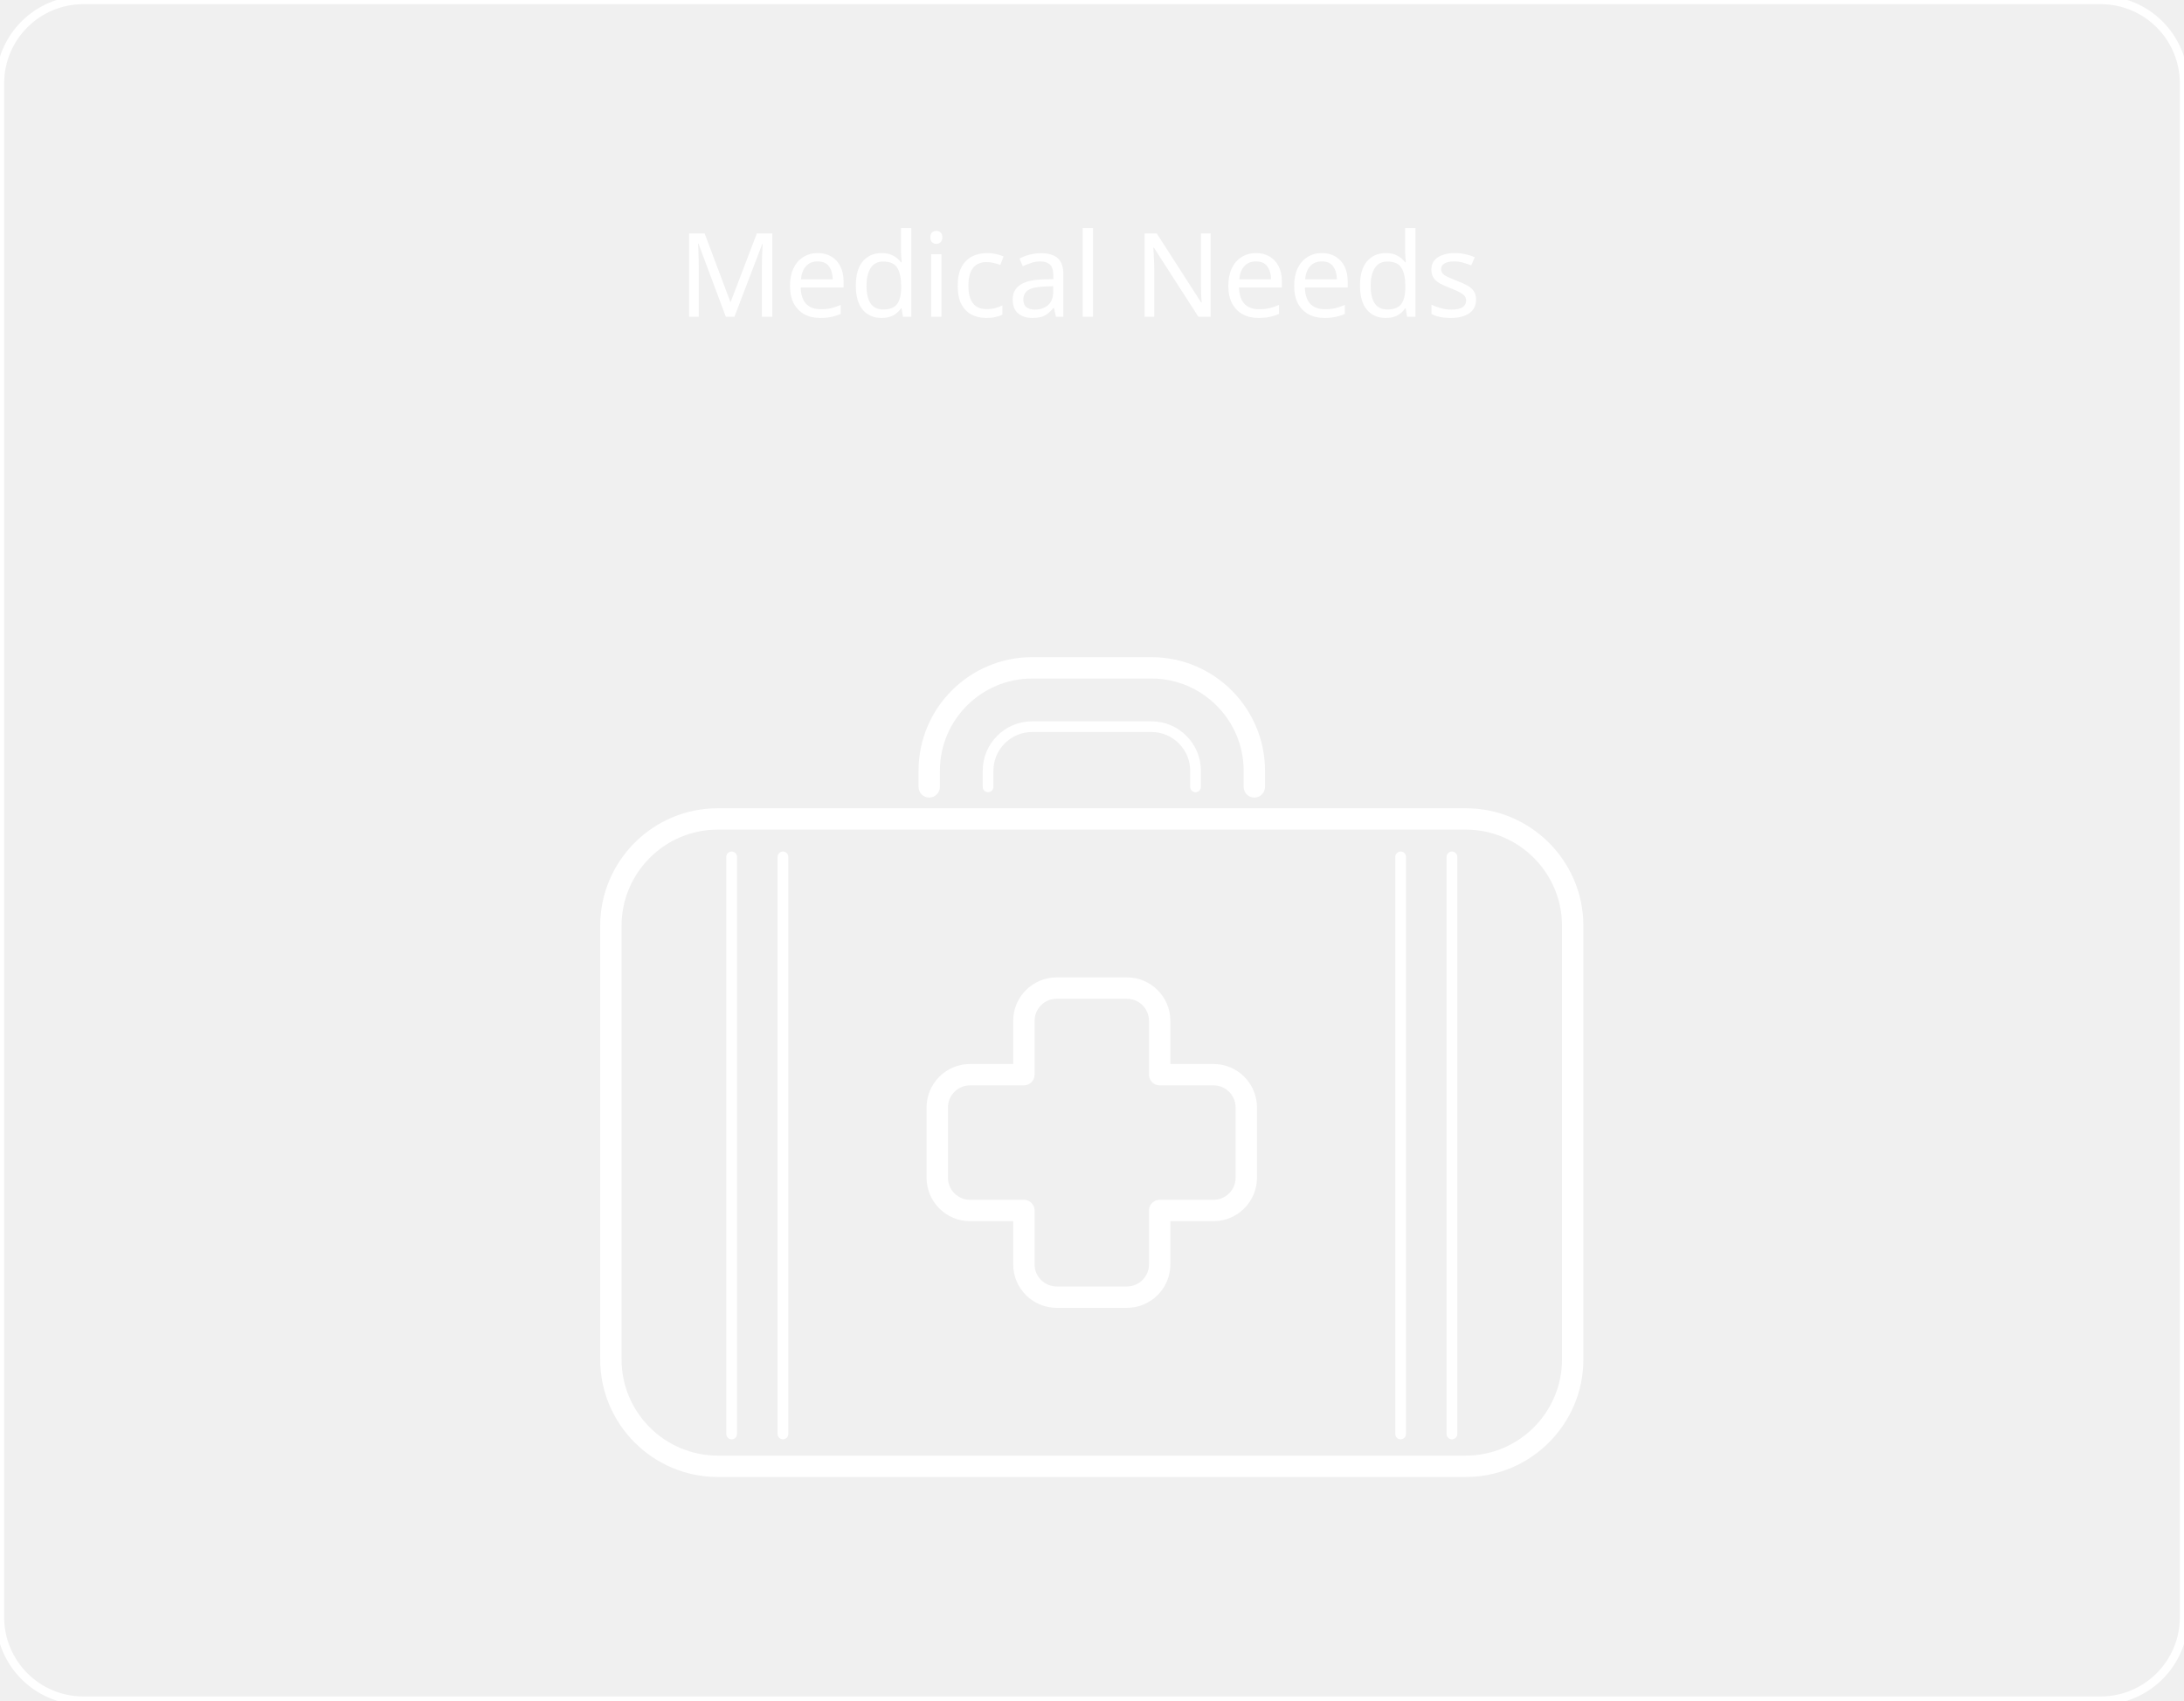
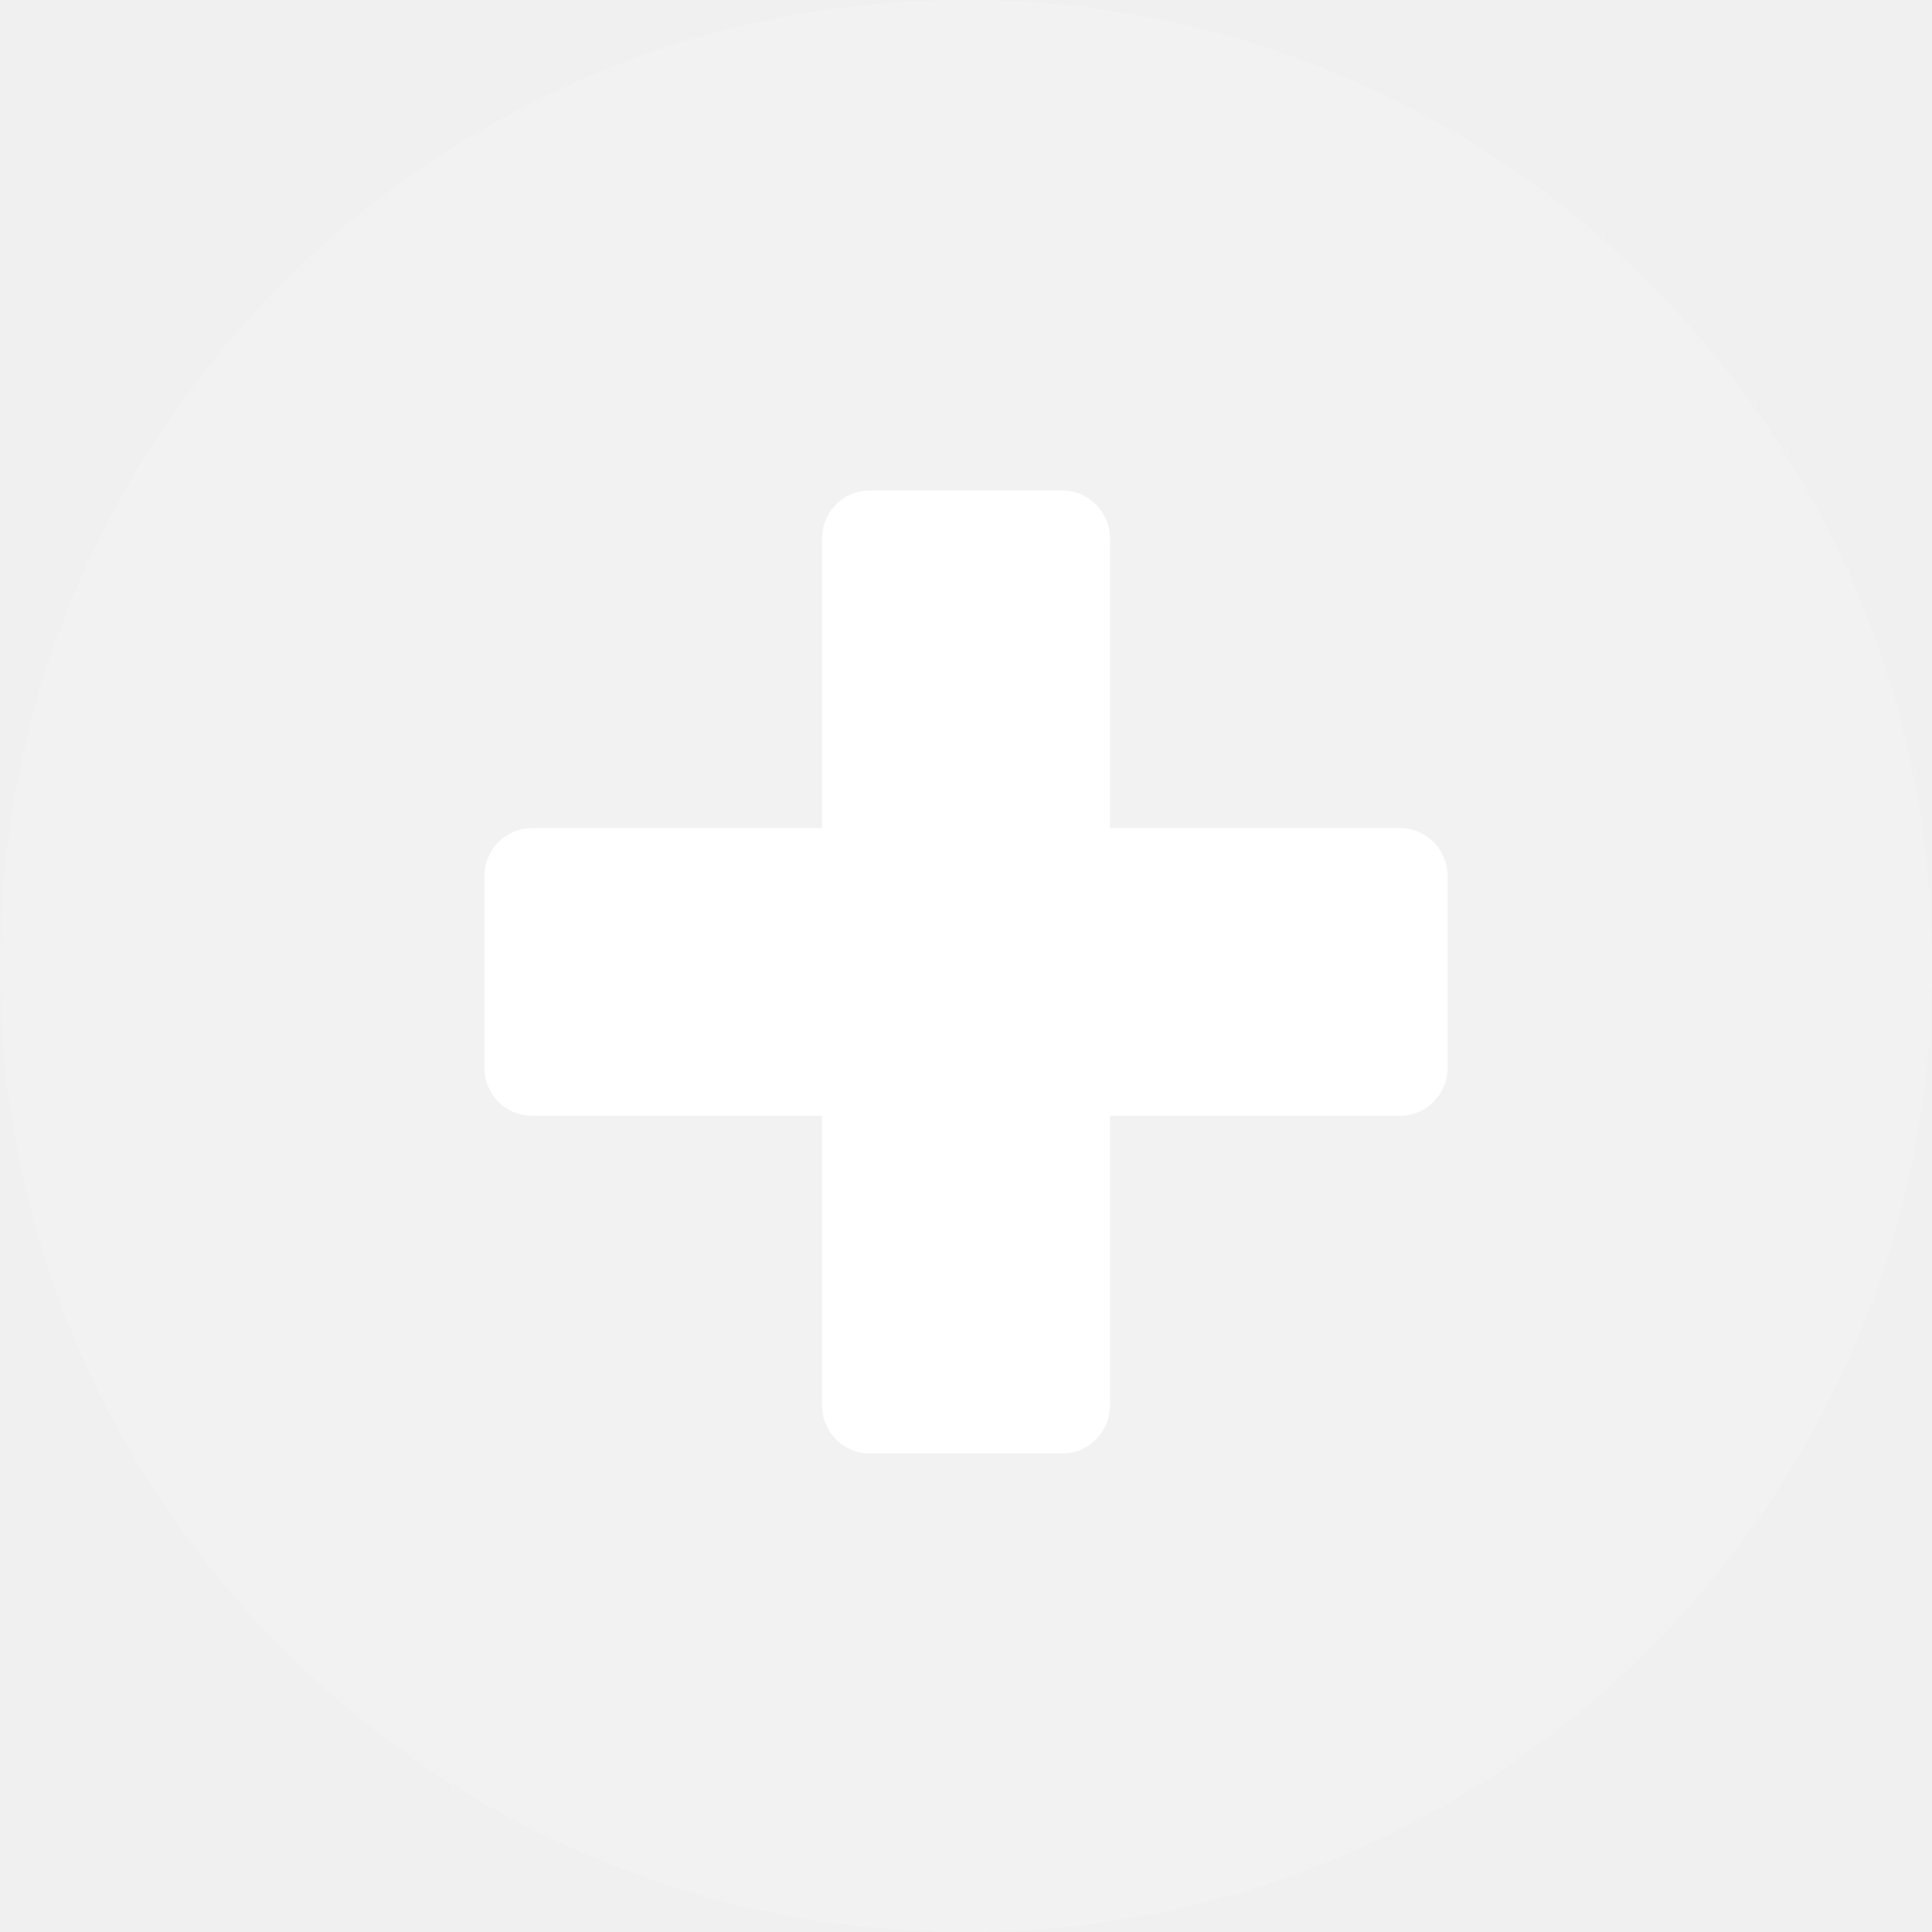
- <svg xmlns="http://www.w3.org/2000/svg" width="262px" height="204px" viewBox="0 0 262 204" version="1.1">
+ <svg xmlns="http://www.w3.org/2000/svg" width="162px" height="162px" viewBox="0 0 162 162" version="1.1">
  <defs />
-   <g id="SIGN-IN" stroke="none" stroke-width="1" fill="none" fill-rule="evenodd">
-     <g id="Ocean-Profile-Set-Up-08-Copy-2" transform="translate(-1108, -309)">
-       <g id="Medical-Needs" transform="translate(1108, 309)">
-         <g id="medical-needs">
-           <g id="Upload-Profile-Photo-+-noun_54985_cc-+-Oval-255-Copy-+-Rectangle-64-Copy-2">
-             <g id="Upload-Profile-Photo-+-noun_54985_cc-+-Oval-255-Copy" transform="translate(81, 27)" font-weight="260" font-family="Gotham" fill="#FFFFFF" font-size="14">
-               <text id="Medical-Needs">
-                 <tspan x="0.31" y="11">Medical Needs</tspan>
-               </text>
-             </g>
-             <rect id="Rectangle-64-Copy-2" stroke="#FFFFFF" x="0" y="0" width="262" height="204" rx="10" />
-           </g>
-         </g>
-         <g id="noun_178597_cc" transform="translate(72, 78)" fill="#FFFFFF">
-           <path d="M103.846,99.172 L14.103,99.172 C6.327,99.172 0,92.845 0,85.069 L0,33.058 C0,25.282 6.327,18.955 14.103,18.955 L103.846,18.955 C111.622,18.955 117.949,25.282 117.949,33.058 L117.949,85.069 C117.949,92.845 111.622,99.172 103.846,99.172 L103.846,99.172 Z M14.103,21.519 C7.741,21.519 2.564,26.696 2.564,33.058 L2.564,85.069 C2.564,91.431 7.741,96.608 14.103,96.608 L103.846,96.608 C110.208,96.608 115.385,91.431 115.385,85.069 L115.385,33.058 C115.385,26.696 110.208,21.519 103.846,21.519 L14.103,21.519 L14.103,21.519 Z M63.19,78.883 L54.76,78.883 C51.886,78.883 49.547,76.544 49.547,73.668 L49.547,68.49 L44.369,68.49 C41.494,68.49 39.155,66.15 39.155,63.274 L39.155,54.846 C39.155,51.971 41.495,49.632 44.369,49.632 L49.547,49.632 L49.547,44.456 C49.547,41.582 51.886,39.245 54.76,39.245 L63.19,39.245 C66.063,39.245 68.401,41.583 68.401,44.456 L68.401,49.632 L73.577,49.632 C76.453,49.632 78.792,51.971 78.792,54.846 L78.792,63.273 C78.792,66.149 76.453,68.488 73.577,68.488 L68.401,68.488 L68.401,73.667 C68.401,76.544 66.063,78.883 63.19,78.883 L63.19,78.883 Z M44.369,52.196 C42.908,52.196 41.719,53.385 41.719,54.846 L41.719,63.273 C41.719,64.736 42.908,65.924 44.369,65.924 L50.829,65.924 C51.537,65.924 52.112,66.499 52.112,67.206 L52.112,73.667 C52.112,75.129 53.3,76.318 54.76,76.318 L63.19,76.318 C64.65,76.318 65.837,75.128 65.837,73.667 L65.837,67.206 C65.837,66.499 66.412,65.924 67.119,65.924 L73.577,65.924 C75.04,65.924 76.228,64.735 76.228,63.273 L76.228,54.846 C76.228,53.385 75.038,52.196 73.577,52.196 L67.119,52.196 C66.412,52.196 65.837,51.622 65.837,50.914 L65.837,44.456 C65.837,42.996 64.65,41.809 63.19,41.809 L54.76,41.809 C53.3,41.809 52.112,42.997 52.112,44.456 L52.112,50.914 C52.112,51.622 51.537,52.196 50.829,52.196 L44.369,52.196 L44.369,52.196 Z" id="Shape" />
-           <g id="Group" transform="translate(38.17949, 0)">
-             <path d="M40.295,17.673 C39.587,17.673 39.013,17.099 39.013,16.391 L39.013,14.459 C39.013,8.358 34.049,3.394 27.947,3.394 L13.64,3.394 C7.538,3.394 2.574,8.358 2.574,14.459 L2.574,16.391 C2.574,17.099 2,17.673 1.292,17.673 C0.585,17.673 0.01,17.099 0.01,16.391 L0.01,14.459 C0.01,6.944 6.124,0.829 13.64,0.829 L27.947,0.829 C35.463,0.829 41.577,6.944 41.577,14.459 L41.577,16.391 C41.577,17.099 41.004,17.673 40.295,17.673 L40.295,17.673 Z" id="Shape" />
-             <path d="M33.241,17.032 C32.887,17.032 32.6,16.745 32.6,16.391 L32.6,14.459 C32.6,11.895 30.514,9.808 27.949,9.808 L13.641,9.808 C11.077,9.808 8.992,11.895 8.992,14.459 L8.992,16.391 C8.992,16.745 8.705,17.032 8.351,17.032 C7.997,17.032 7.71,16.745 7.71,16.391 L7.71,14.459 C7.71,11.187 10.371,8.526 13.641,8.526 L27.949,8.526 C31.221,8.526 33.882,11.187 33.882,14.459 L33.882,16.391 C33.882,16.745 33.595,17.032 33.241,17.032 L33.241,17.032 Z" id="Shape" />
-           </g>
-           <path d="M15.771,94.658 C15.417,94.658 15.129,94.371 15.129,94.017 L15.129,24.786 C15.129,24.432 15.417,24.145 15.771,24.145 C16.124,24.145 16.412,24.432 16.412,24.786 L16.412,94.017 C16.412,94.372 16.124,94.658 15.771,94.658 L15.771,94.658 Z" id="Shape" />
-           <path d="M21.923,94.658 C21.569,94.658 21.282,94.371 21.282,94.017 L21.282,24.786 C21.282,24.432 21.569,24.145 21.923,24.145 C22.277,24.145 22.564,24.432 22.564,24.786 L22.564,94.017 C22.564,94.372 22.277,94.658 21.923,94.658 L21.923,94.658 Z" id="Shape" />
-           <path d="M102.178,94.658 C101.824,94.658 101.537,94.371 101.537,94.017 L101.537,24.786 C101.537,24.432 101.824,24.145 102.178,24.145 C102.532,24.145 102.819,24.432 102.819,24.786 L102.819,94.017 C102.819,94.372 102.533,94.658 102.178,94.658 L102.178,94.658 Z" id="Shape" />
-           <path d="M96.026,94.658 C95.672,94.658 95.385,94.371 95.385,94.017 L95.385,24.786 C95.385,24.432 95.672,24.145 96.026,24.145 C96.379,24.145 96.667,24.432 96.667,24.786 L96.667,94.017 C96.667,94.372 96.381,94.658 96.026,94.658 L96.026,94.658 Z" id="Shape" />
-         </g>
+   <g id="Page-1" stroke="none" stroke-width="1" fill="none" fill-rule="evenodd">
+     <g id="Ocean-Profile-Set-Up-08-Copy-2" transform="translate(-1016, -302)" fill="#FFFFFF">
+       <g id="medical" transform="translate(1016, 302)">
+         <path d="M81,162 C125.735,162 162,125.735 162,81 C162,36.265 125.735,0 81,0 C36.265,0 0,36.265 0,81 C0,125.735 36.265,162 81,162 Z" id="Oval-95" fill-opacity="0.15" />
+         <path d="M93.066,69.434 L93.066,45.129 C93.066,42.925 91.276,41.125 89.068,41.125 L72.932,41.125 C70.728,41.125 68.934,42.918 68.934,45.129 L68.934,69.434 L44.629,69.434 C42.425,69.434 40.625,71.224 40.625,73.432 L40.625,89.568 C40.625,91.772 42.418,93.566 44.629,93.566 L68.934,93.566 L68.934,117.871 C68.934,120.075 70.724,121.875 72.932,121.875 L89.068,121.875 C91.272,121.875 93.066,120.082 93.066,117.871 L93.066,93.566 L117.371,93.566 C119.575,93.566 121.375,91.776 121.375,89.568 L121.375,73.432 C121.375,71.228 119.582,69.434 117.371,69.434 L93.066,69.434 Z" id="Rectangle-57" />
      </g>
    </g>
  </g>
</svg>
